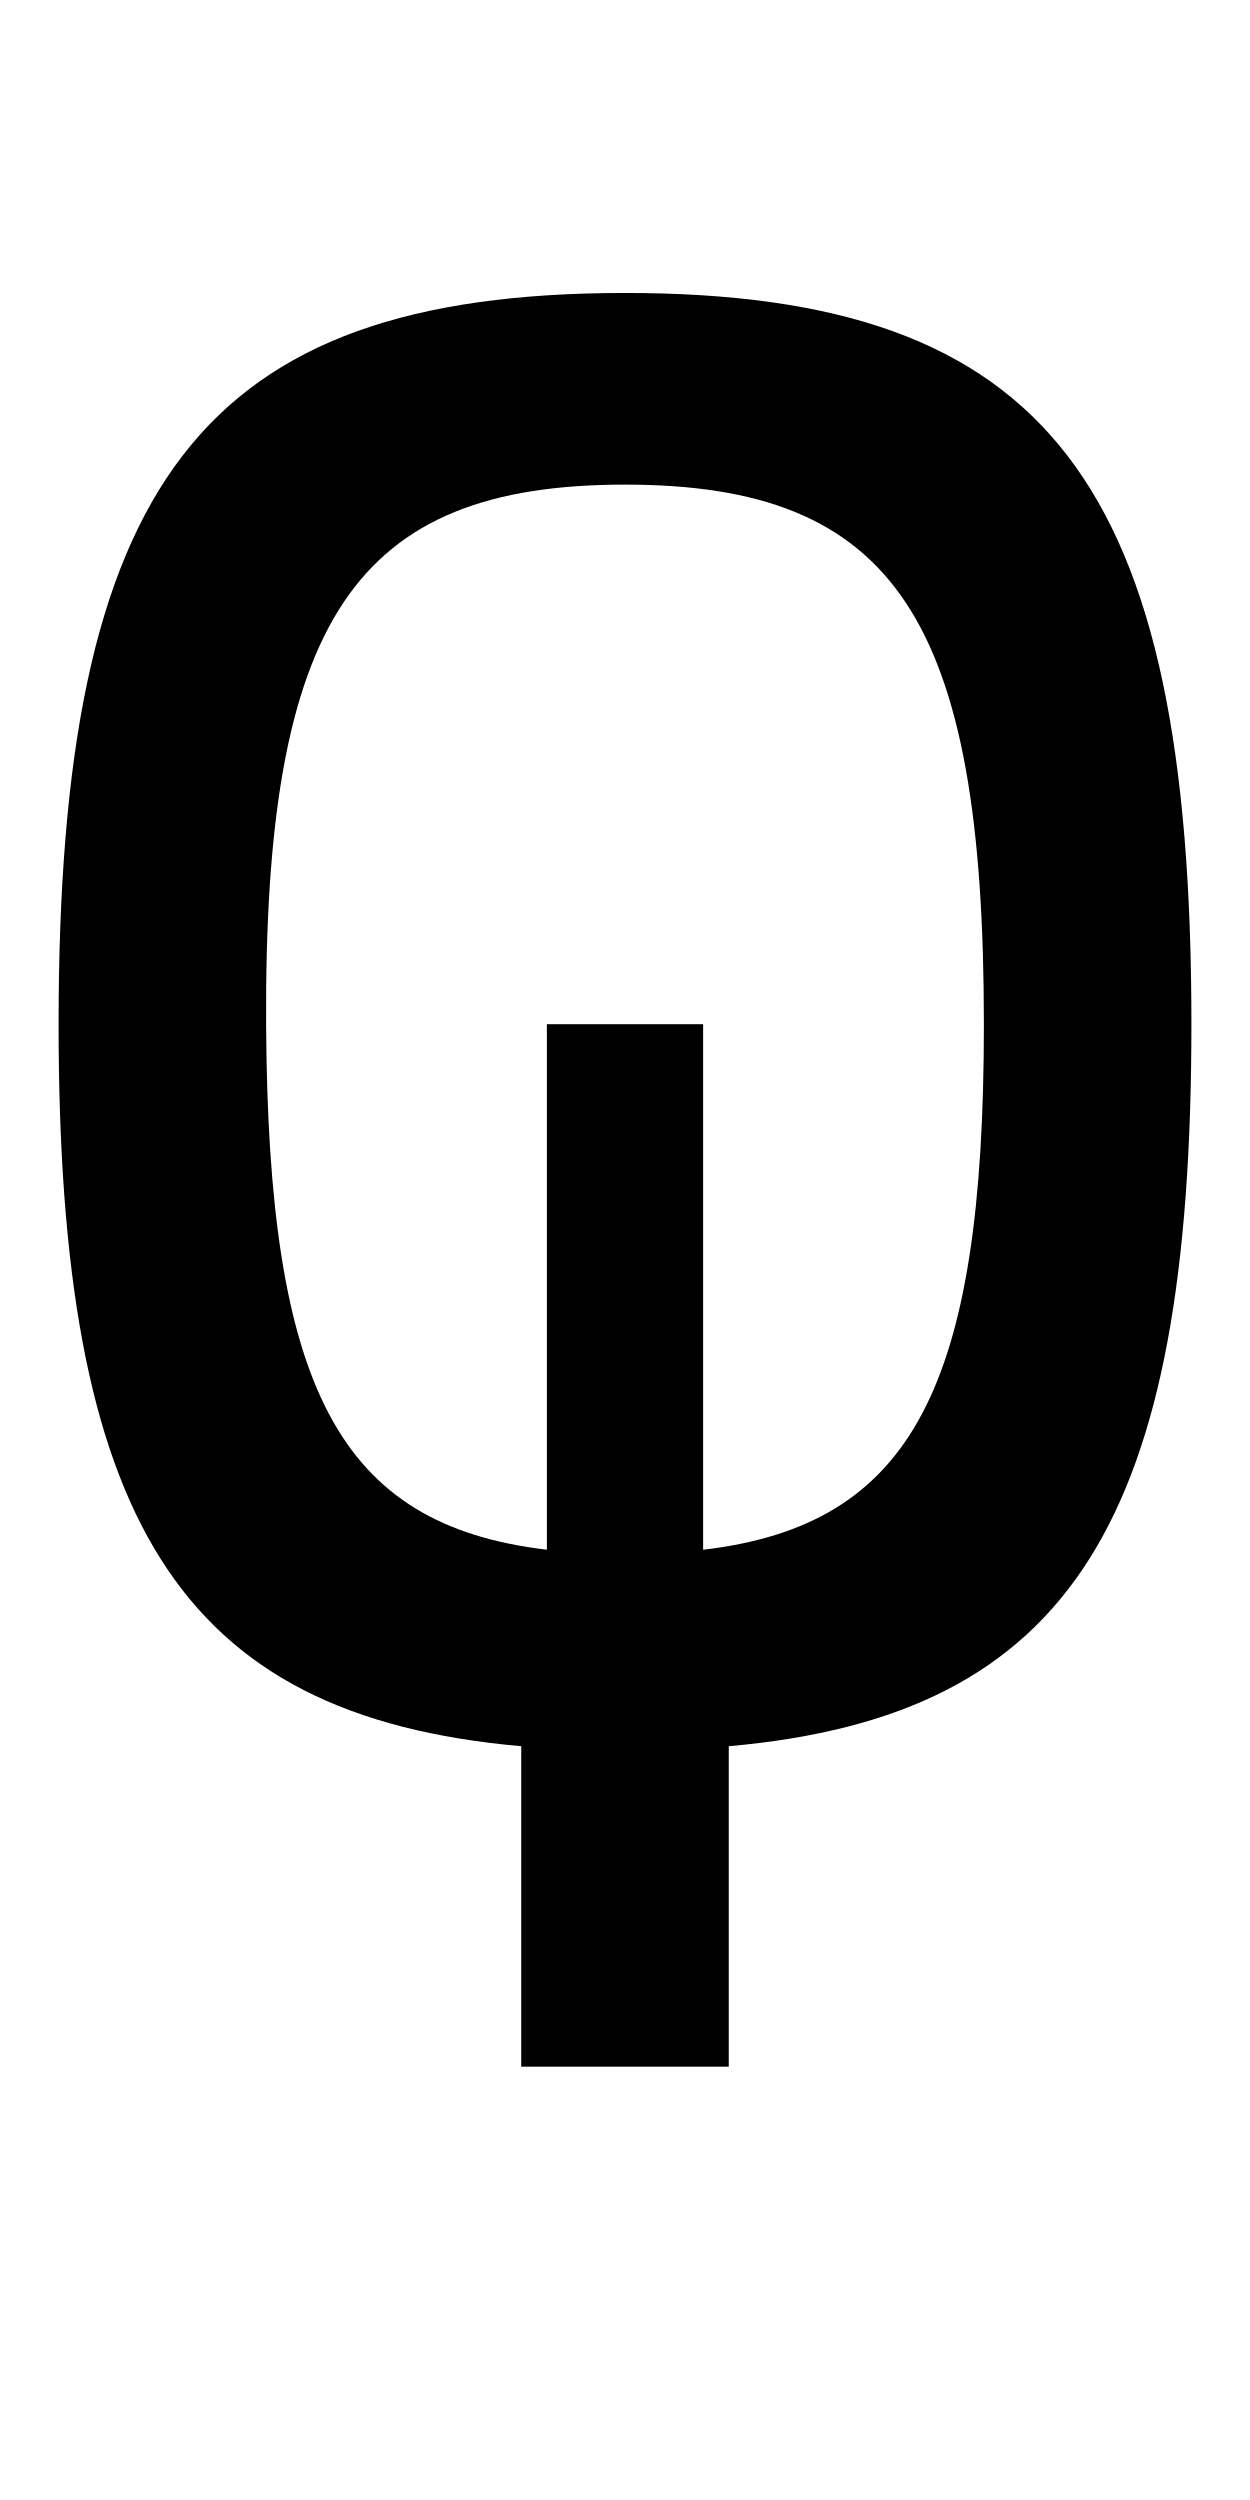
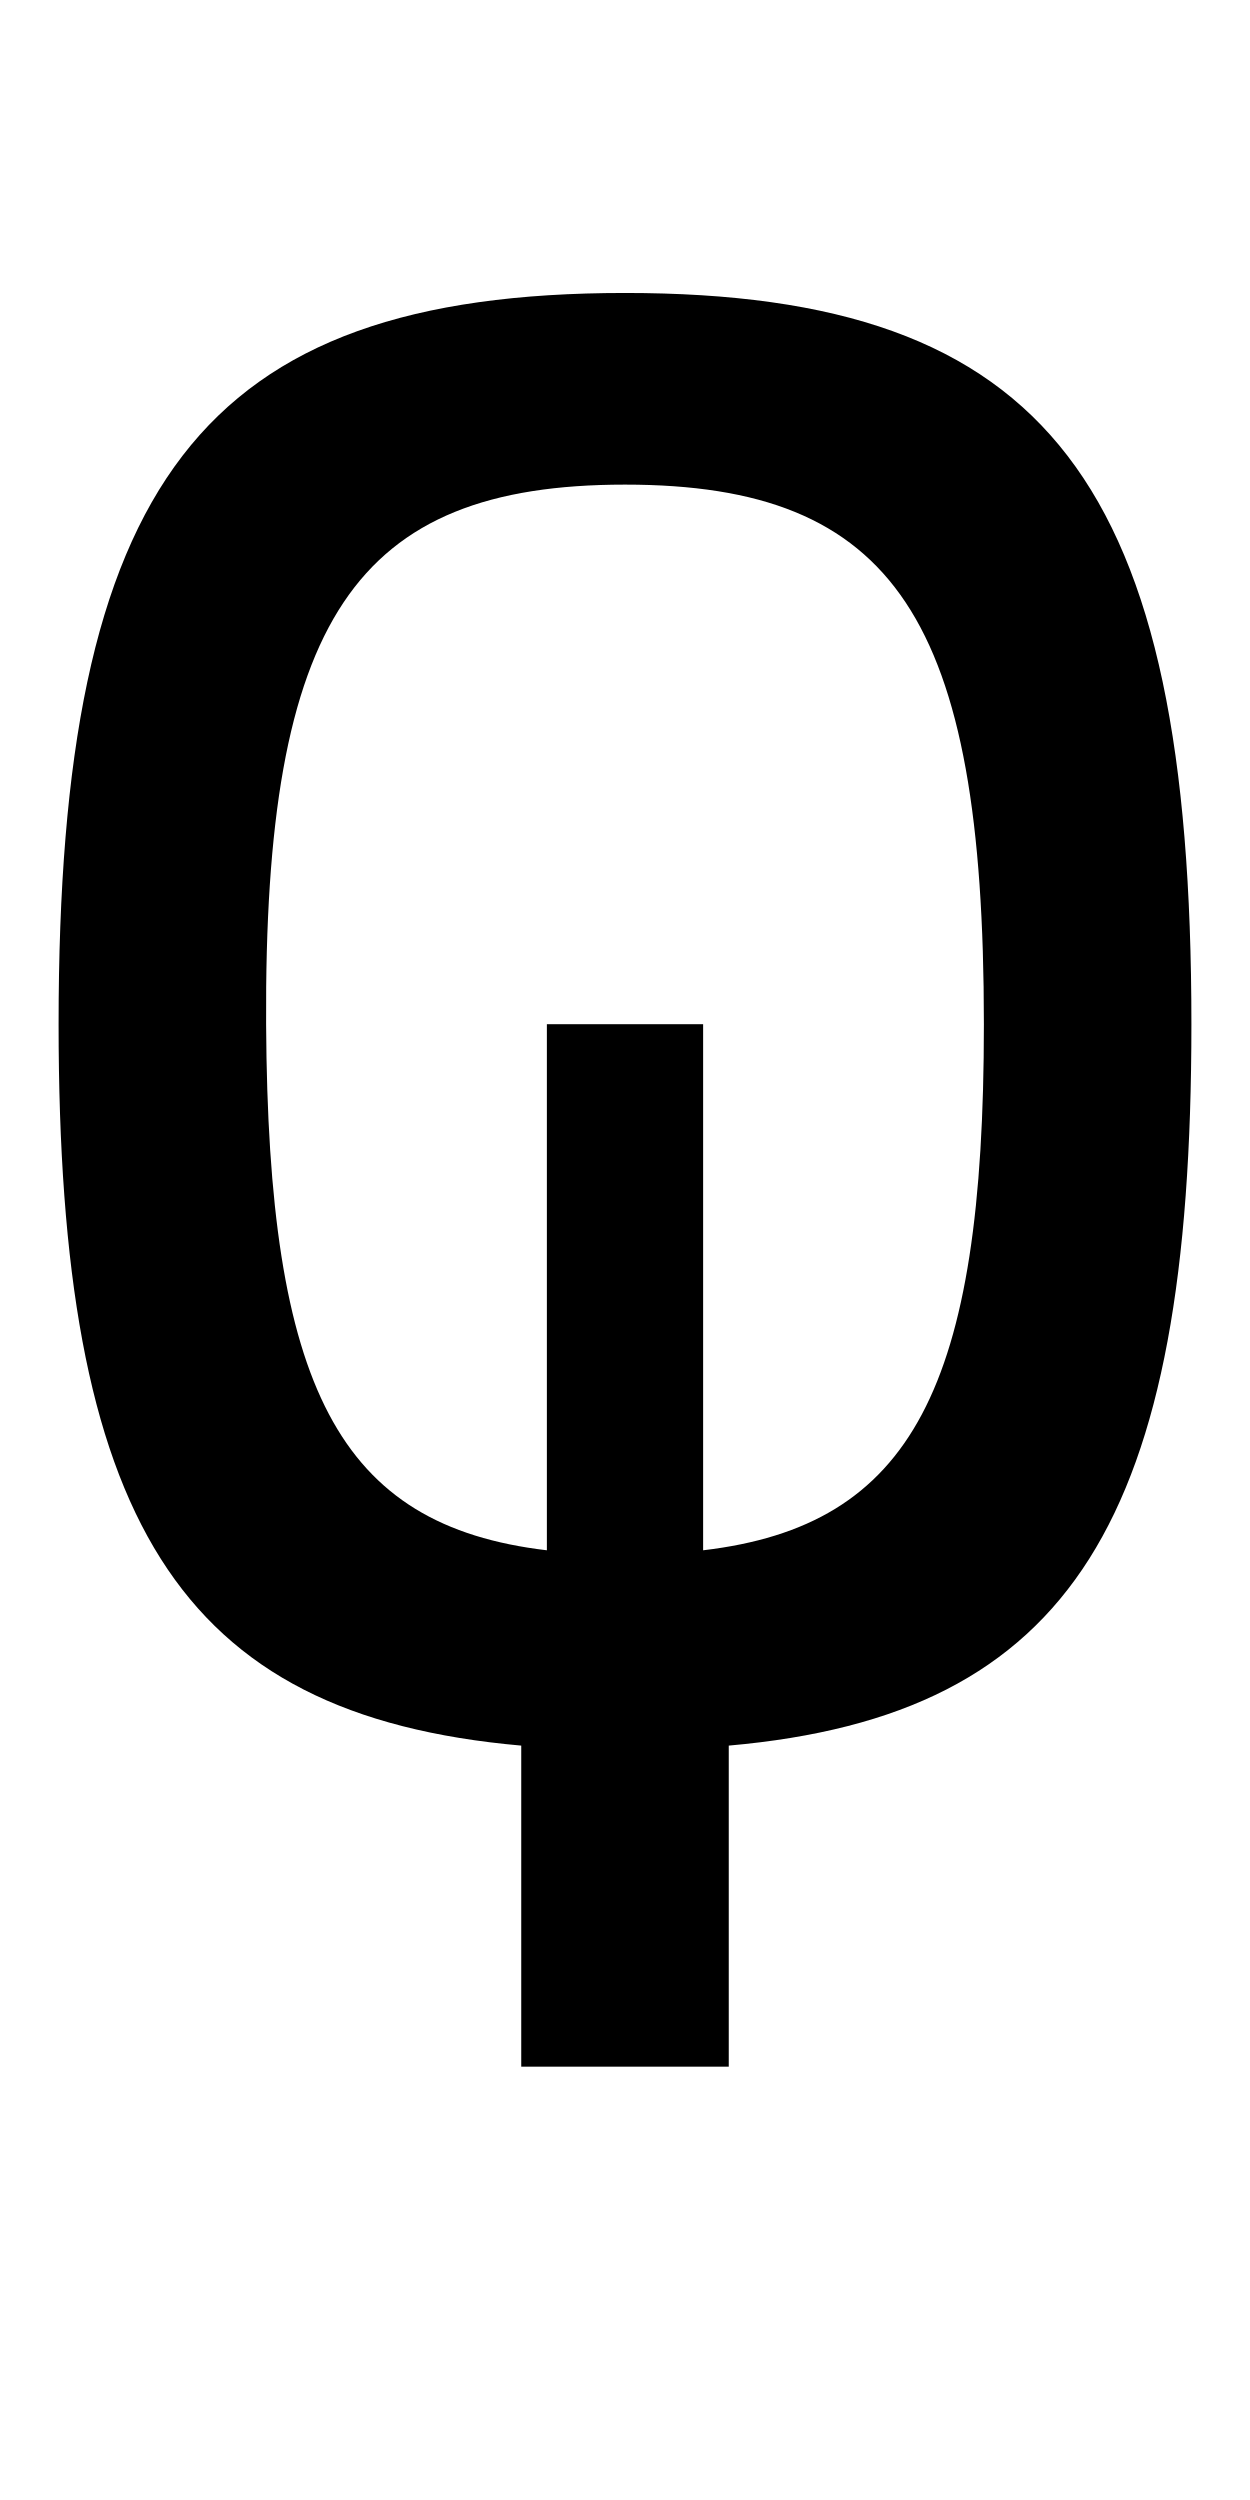
<svg xmlns="http://www.w3.org/2000/svg" version="1.1" width="1024" height="2048" id="svg3355">
  <defs id="defs3357" />
  <g transform="matrix(-0.8588235,0,0,-1,978.5344,808.7095)" id="layer1-4" />
-   <path d="m 512,240 c -348.003,0 -464,156.001 -464,599 0,404.763 96.835,566.58 379,591.5 l 0,262.5 170,0 0,-262.5 c 282.165,-24.92 379,-186.733 379,-591.5 0,-443.003 -115.997,-599 -464,-599 z m 0,157 c 221.002,0 294,109.997 294,442 0,297.599 -58.673,410.382 -230,430.563 l 0,-430.563 -128,0 0,430.531 C 276.992,1249.334 219.594,1136.566 218,839 c -1.779,-332 72.998,-442 294,-442 z" id="path3127-7-70" style="fill:#000000;fill-opacity:1;stroke:none;display:inline" />
+   <path d="M 512,240 C 163.997,240 48,396.001 48,839 48,1243.763 144.835,1405.08 427,1430 v 263 H 597 V 1430 C 879.165,1405.08 976,1243.766 976,839 976,395.997 860.003,240 512,240 Z m 0,157 c 221.002,0 294,109.997 294,442 C 806,1136.599 747.327,1249.819 576,1270 V 839 H 448 V 1270 C 276.992,1249.803 219.594,1136.566 218,839 c -1.779,-332 72.998,-442 294,-442 z" id="path3127-7-70" style="display:inline;fill:#000000;fill-opacity:1;stroke:none" />
</svg>
